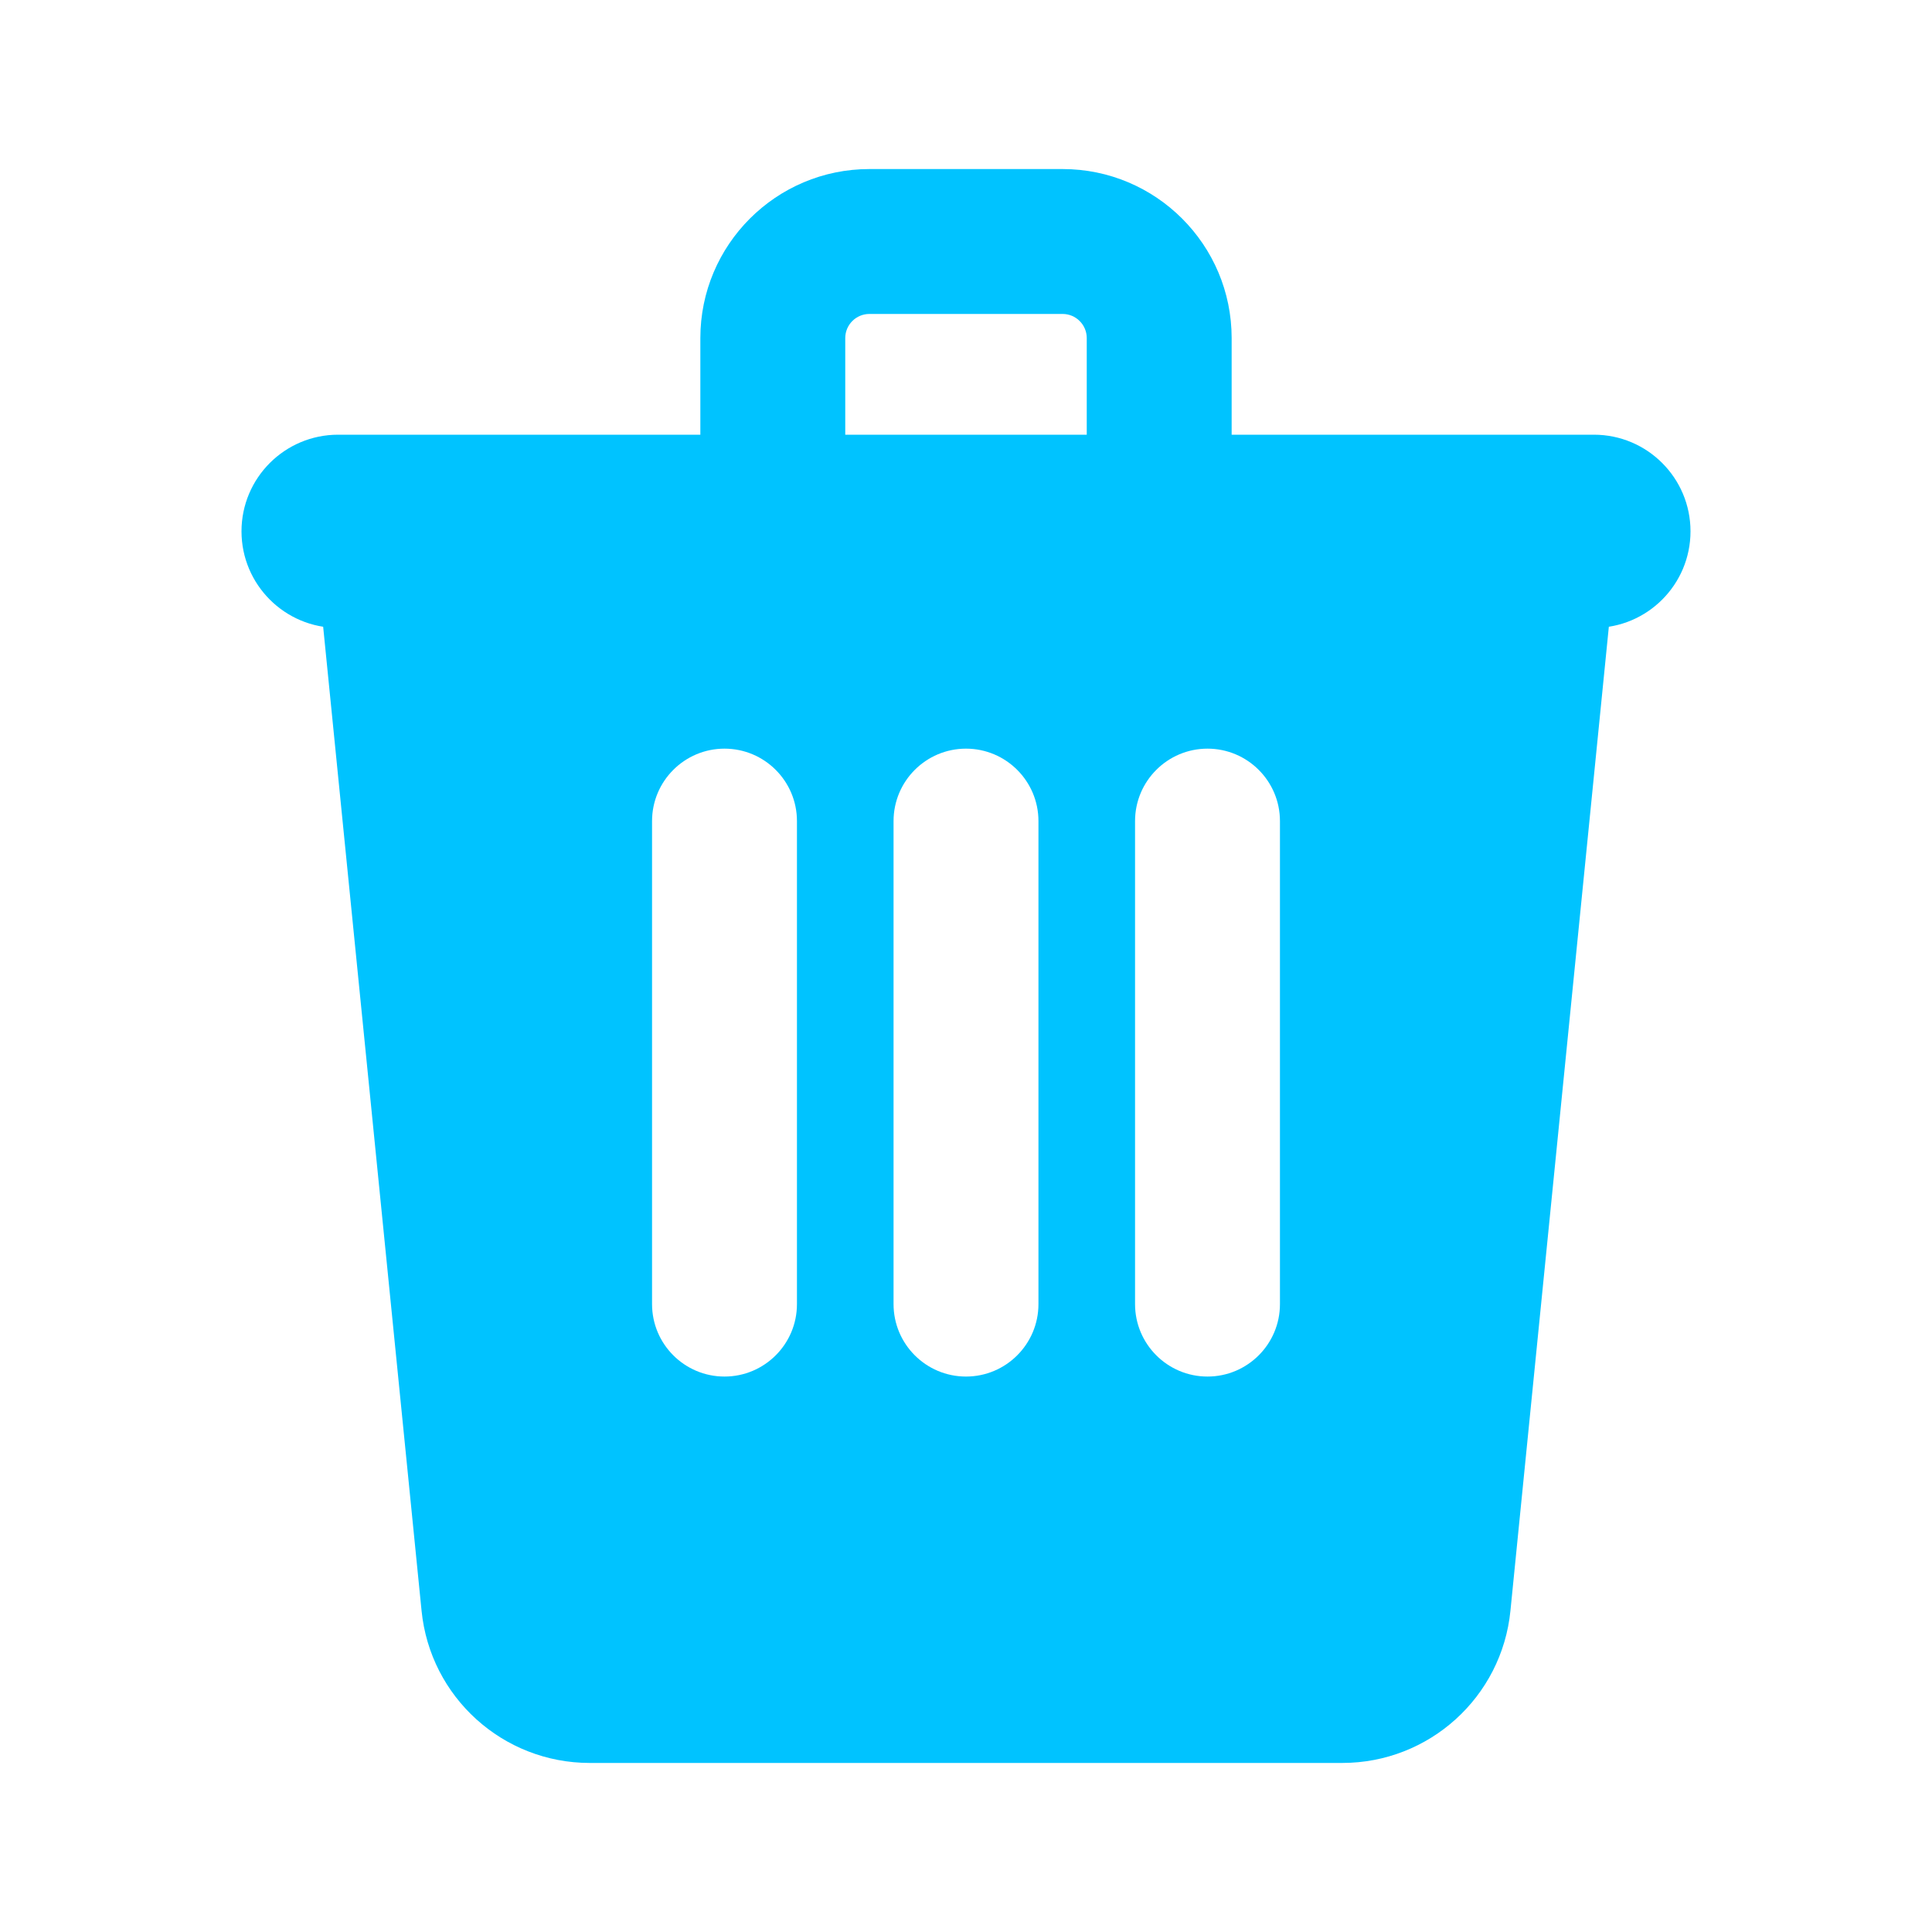
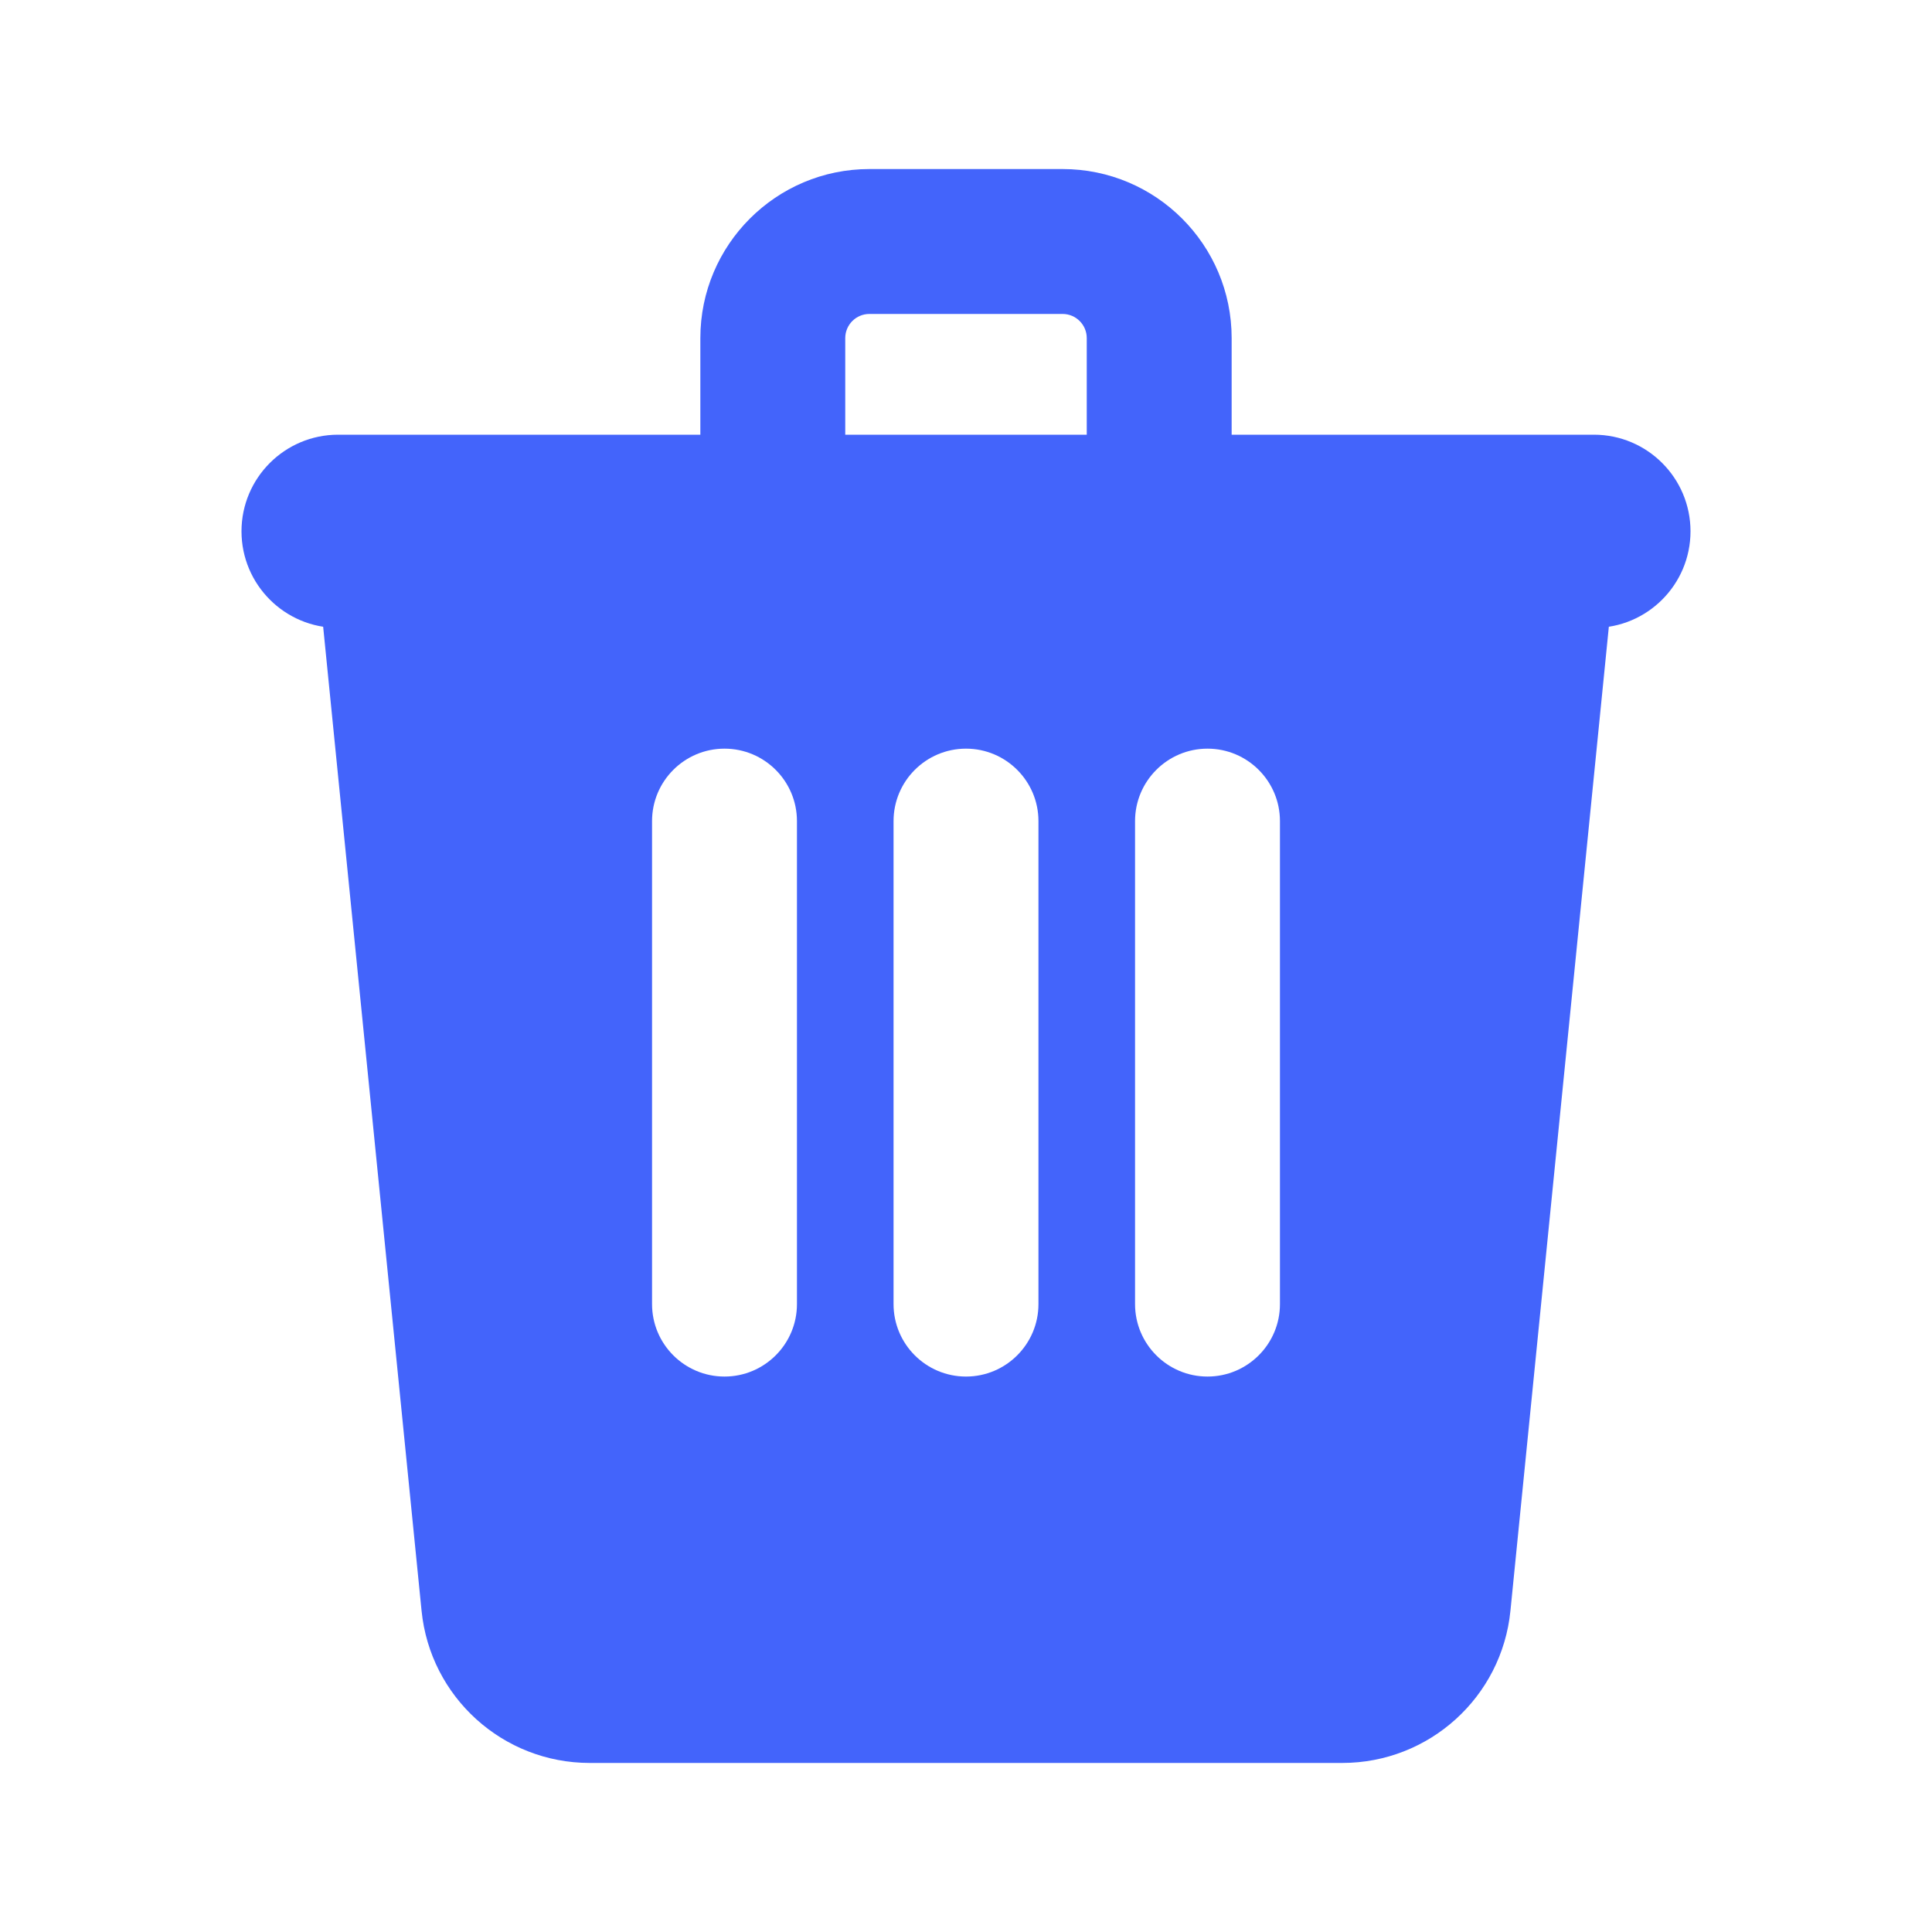
<svg xmlns="http://www.w3.org/2000/svg" width="20px" height="20px" viewBox="0 0 20 20" version="1.1">
  <defs />
  <g id="delete" stroke="none" stroke-width="1" fill="none" fill-rule="evenodd">
-     <g id="Delete-Icon" transform="translate(2, 1.5)" fill="#00c3ff" fill-rule="nonzero">
+     <g id="Delete-Icon" transform="translate(2, 1.5)" fill="#4364fb" fill-rule="nonzero">
      <path d="M2,3.25 L14,3.25 C14.444,3.25 14.79,3.633 14.746,4.075 L13.636,15.174 C13.547,16.069 12.794,16.75 11.895,16.75 L4.105,16.75 C3.206,16.75 2.453,16.069 2.364,15.174 L1.254,4.075 C1.21,3.633 1.556,3.25 2,3.25 Z M8.75,12 L8.75,7 C8.75,6.586 8.414,6.25 8,6.25 C7.586,6.25 7.25,6.586 7.25,7 L7.25,12 C7.25,12.414 7.586,12.75 8,12.75 C8.414,12.75 8.75,12.414 8.75,12 Z M11.25,12 L11.25,7 C11.25,6.586 10.914,6.25 10.5,6.25 C10.086,6.25 9.75,6.586 9.75,7 L9.75,12 C9.75,12.414 10.086,12.75 10.5,12.75 C10.914,12.75 11.25,12.414 11.25,12 Z M6.25,12 L6.25,7 C6.25,6.586 5.914,6.25 5.5,6.25 C5.086,6.25 4.75,6.586 4.75,7 L4.75,12 C4.75,12.414 5.086,12.75 5.5,12.75 C5.914,12.75 6.25,12.414 6.25,12 Z M1.5,4 L14.5,4 L1.5,4 Z M1.5,3 L14.5,3 C15.052,3 15.5,3.448 15.5,4 C15.5,4.552 15.052,5 14.5,5 L1.5,5 C0.948,5 0.5,4.552 0.5,4 C0.5,3.448 0.948,3 1.5,3 Z M9.25,3.25 L9.25,2 C9.25,1.862 9.138,1.75 9,1.75 L7,1.75 C6.862,1.75 6.75,1.862 6.75,2 L6.75,3.25 L9.25,3.25 Z M7,0.25 L9,0.25 C9.966,0.25 10.75,1.034 10.75,2 L10.75,4.75 L5.25,4.75 L5.25,2 C5.25,1.034 6.034,0.25 7,0.25 Z" id="Combined-Shape" />
    </g>
  </g>
</svg>
